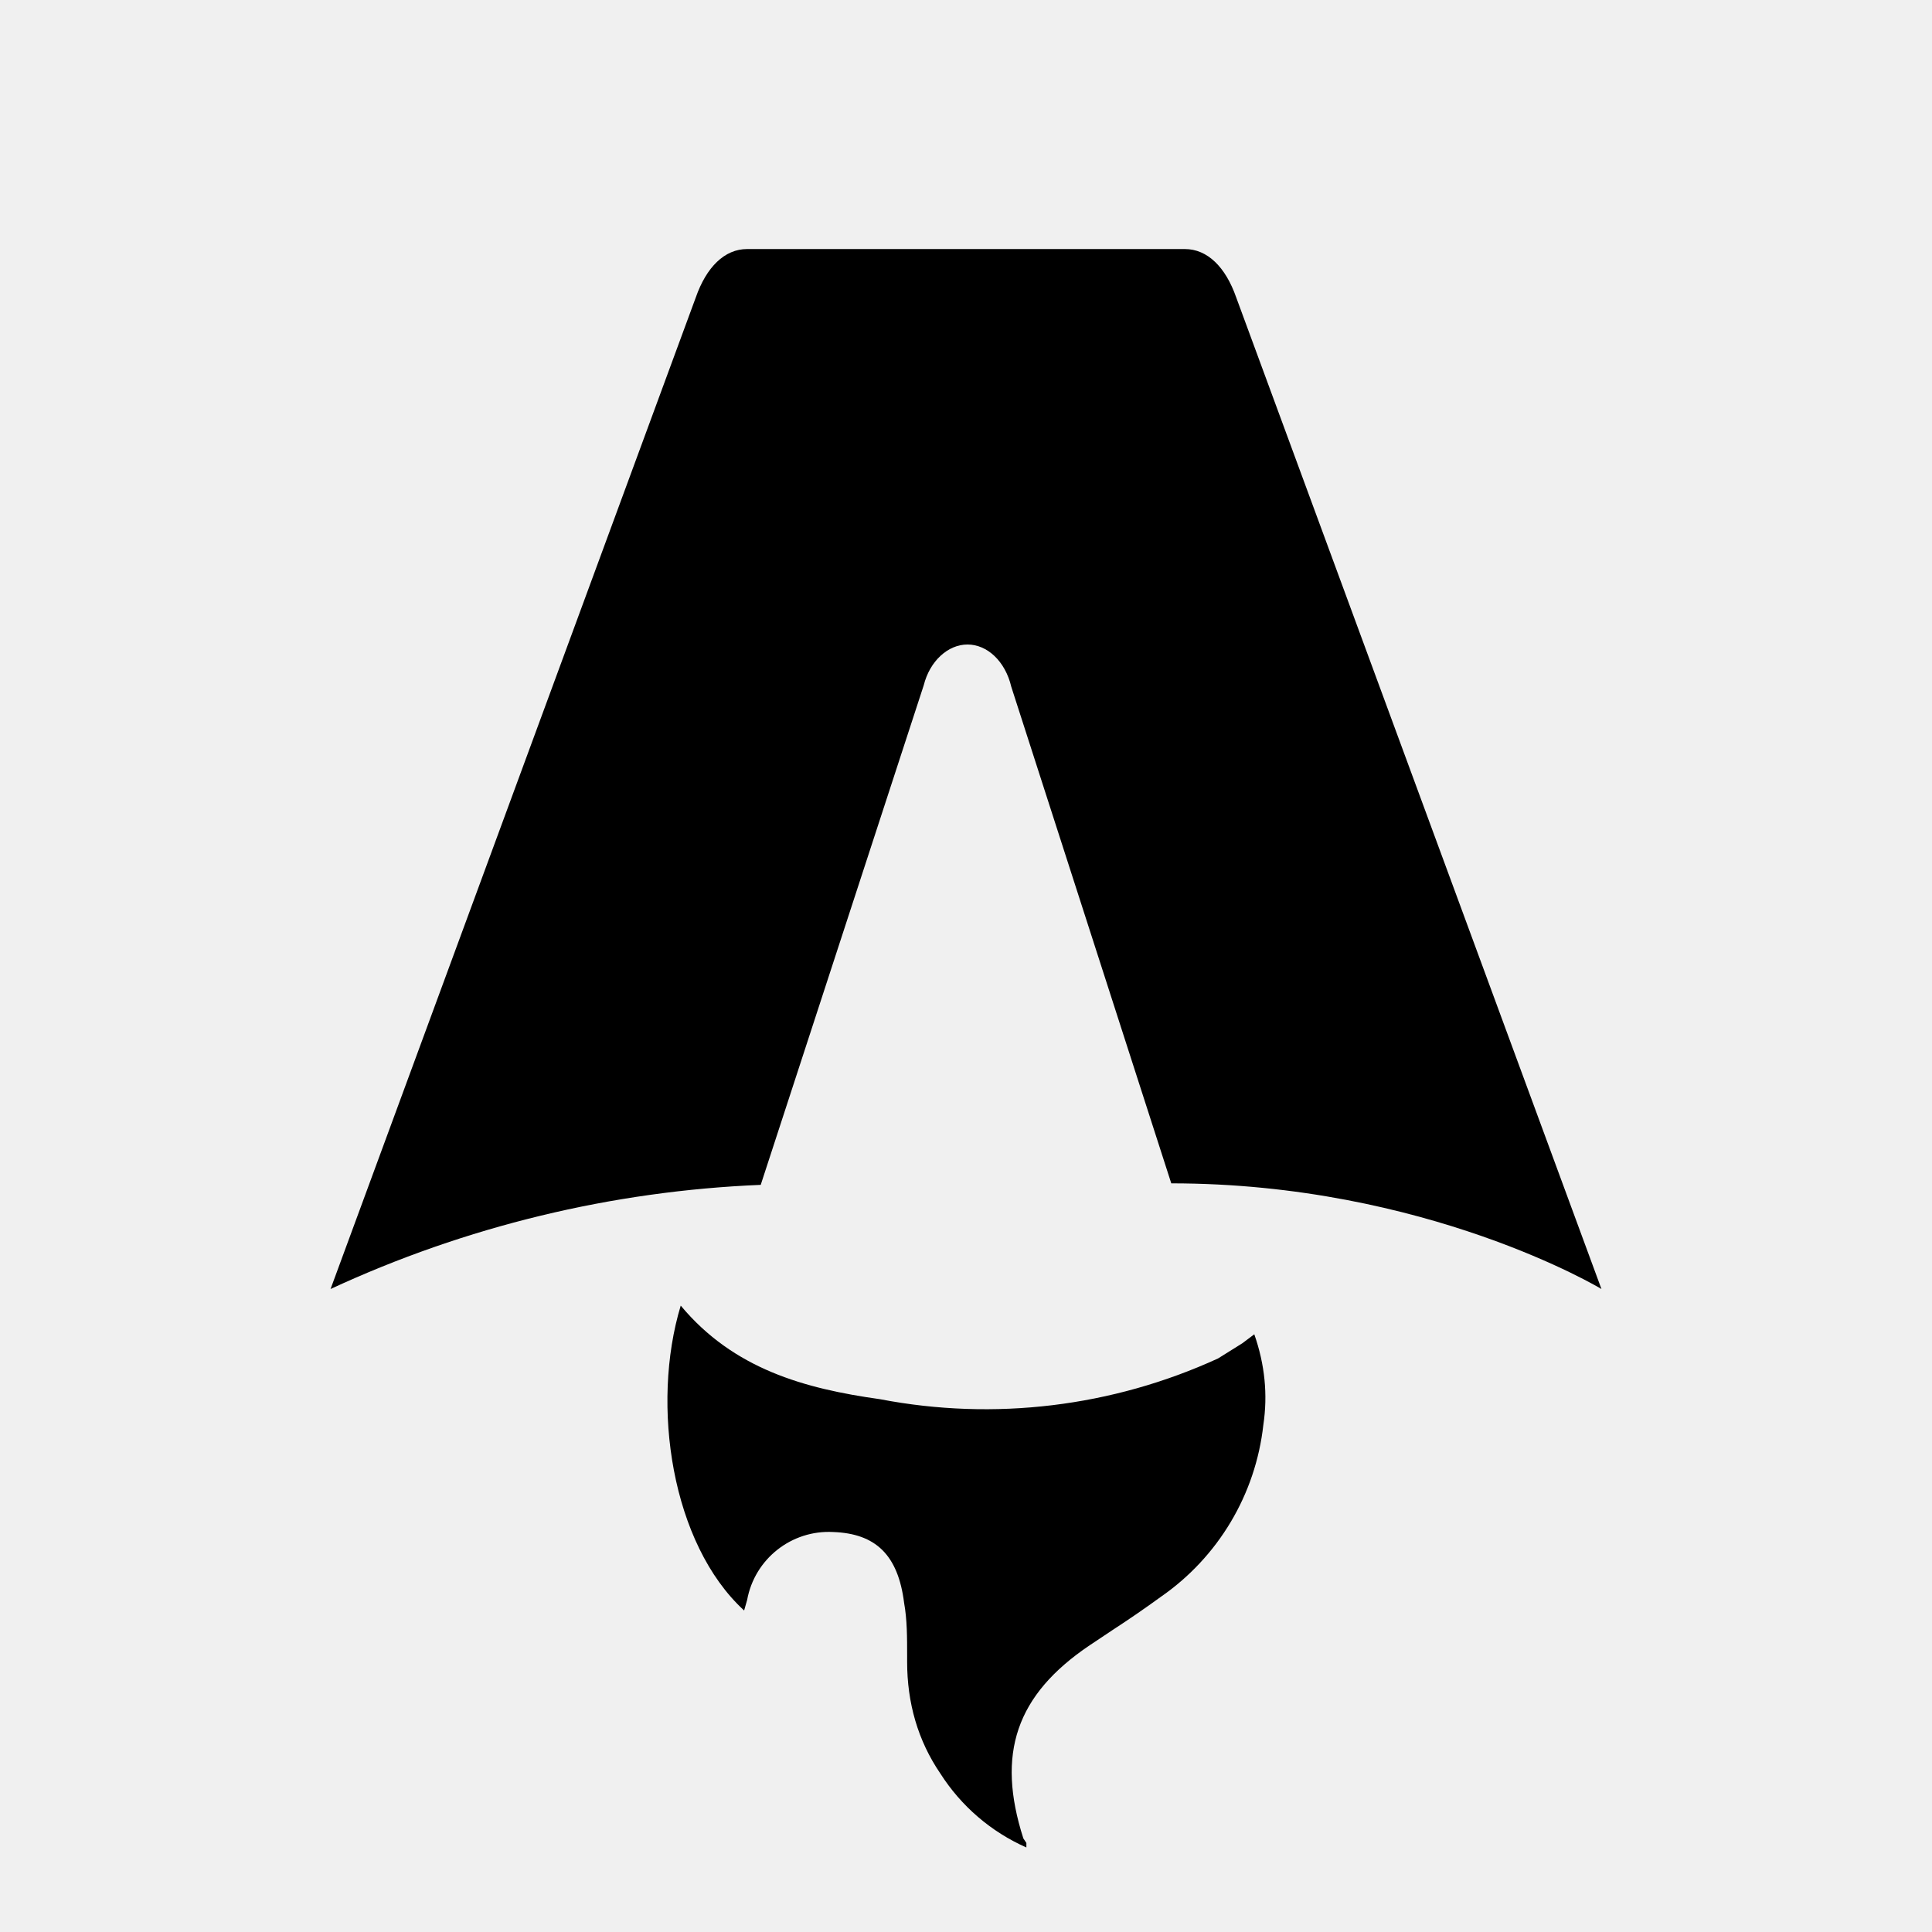
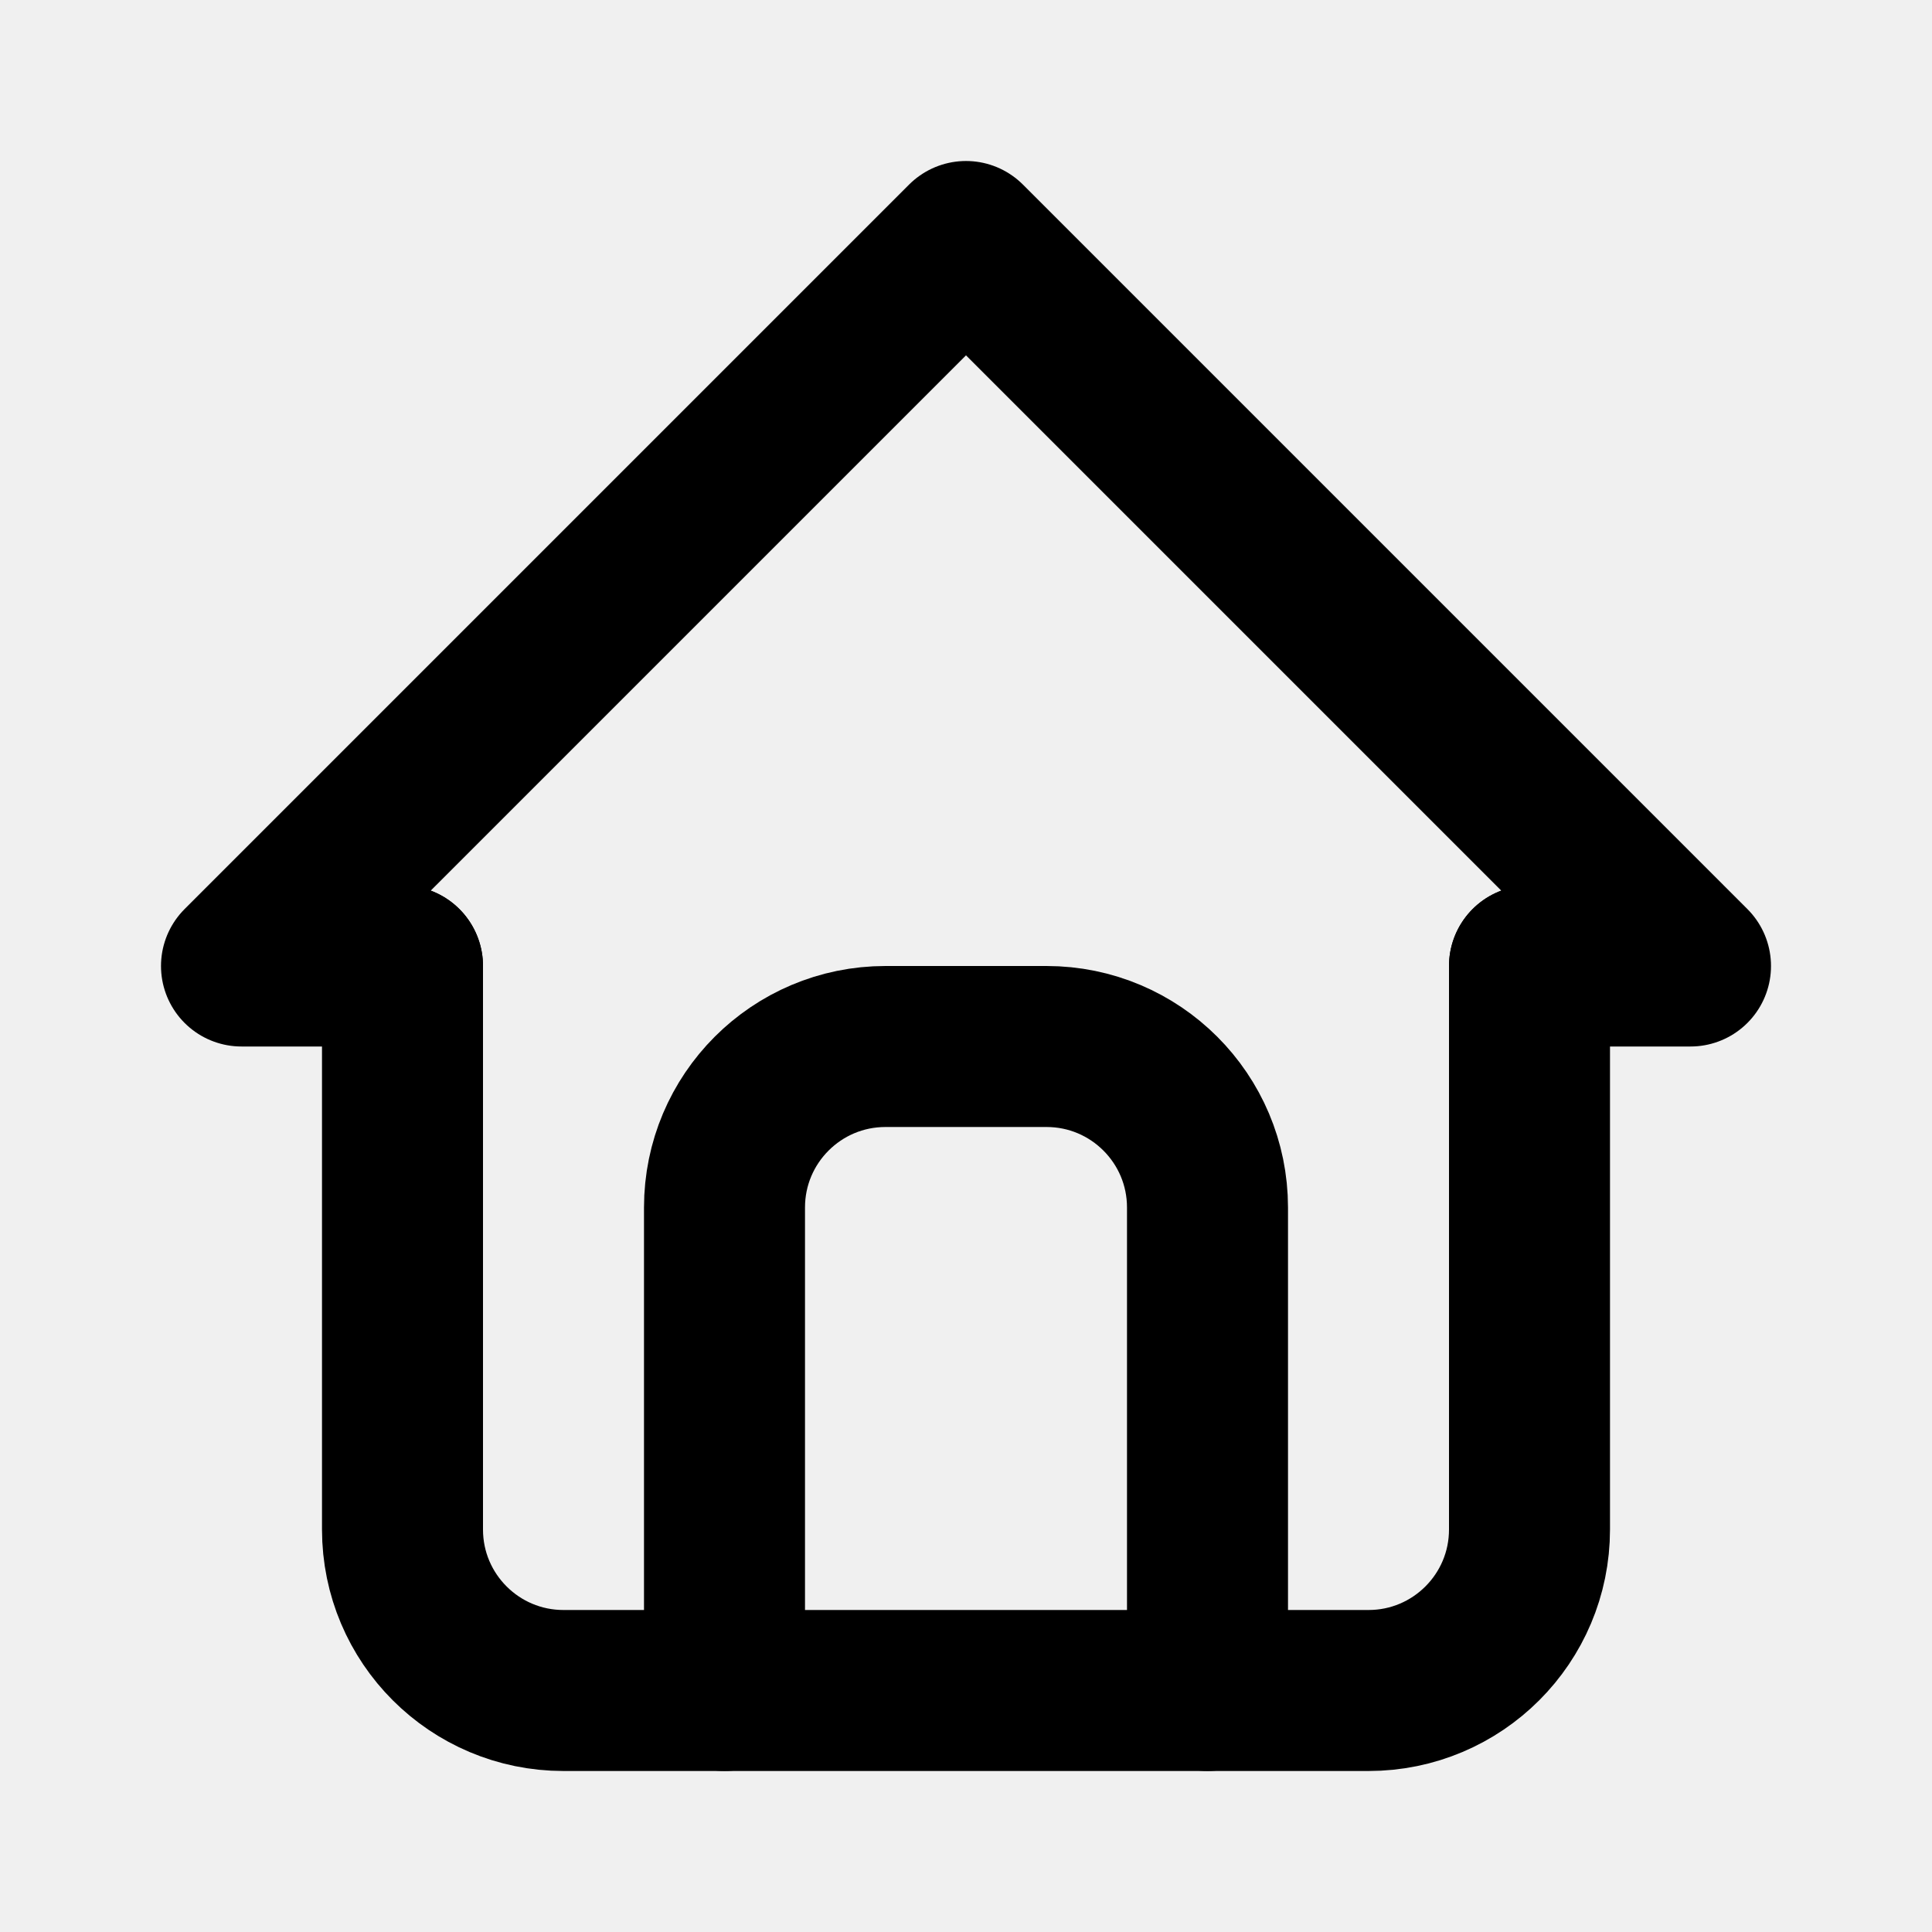
- <svg xmlns="http://www.w3.org/2000/svg" fill="none" viewBox="0 0 128 128">
-   <path d="M50.4 78.5a75.1 75.1 0 0 0-28.5 6.9l24.2-65.7c.7-2 1.9-3.2 3.4-3.2h29c1.5 0 2.7 1.2 3.4 3.2l24.2 65.7s-11.6-7-28.5-7L67 45.5c-.4-1.7-1.6-2.8-2.9-2.8-1.3 0-2.5 1.1-2.9 2.7L50.4 78.5Zm-1.1 28.2Zm-4.2-20.2c-2 6.6-.6 15.8 4.2 20.2a17.5 17.5 0 0 1 .2-.7 5.5 5.5 0 0 1 5.7-4.5c2.8.1 4.3 1.5 4.7 4.7.2 1.1.2 2.3.2 3.5v.4c0 2.7.7 5.2 2.2 7.4a13 13 0 0 0 5.7 4.9v-.3l-.2-.3c-1.8-5.6-.5-9.5 4.4-12.8l1.5-1a73 73 0 0 0 3.2-2.2 16 16 0 0 0 6.8-11.4c.3-2 .1-4-.6-6l-.8.6-1.6 1a37 37 0 0 1-22.4 2.7c-5-.7-9.7-2-13.2-6.2Z" />
-   <style>
-         path { fill: #000; }
-         @media (prefers-color-scheme: dark) {
-             path { fill: #FFF; }
-         }
-     </style>
+ <svg xmlns="http://www.w3.org/2000/svg" width="24" height="24" viewBox="0 0 24 24" fill="none" stroke="currentColor" stroke-width="2" stroke-linecap="round" stroke-linejoin="round" class="icon icon-tabler icons-tabler-outline icon-tabler-home">
+   <path stroke="none" d="M0 0h24v24H0z" fill="none" />
+   <path d="M5 12l-2 0l9 -9l9 9l-2 0" />
+   <path d="M5 12v7a2 2 0 0 0 2 2h10a2 2 0 0 0 2 -2v-7" />
+   <path d="M9 21v-6a2 2 0 0 1 2 -2h2a2 2 0 0 1 2 2v6" />
</svg>
